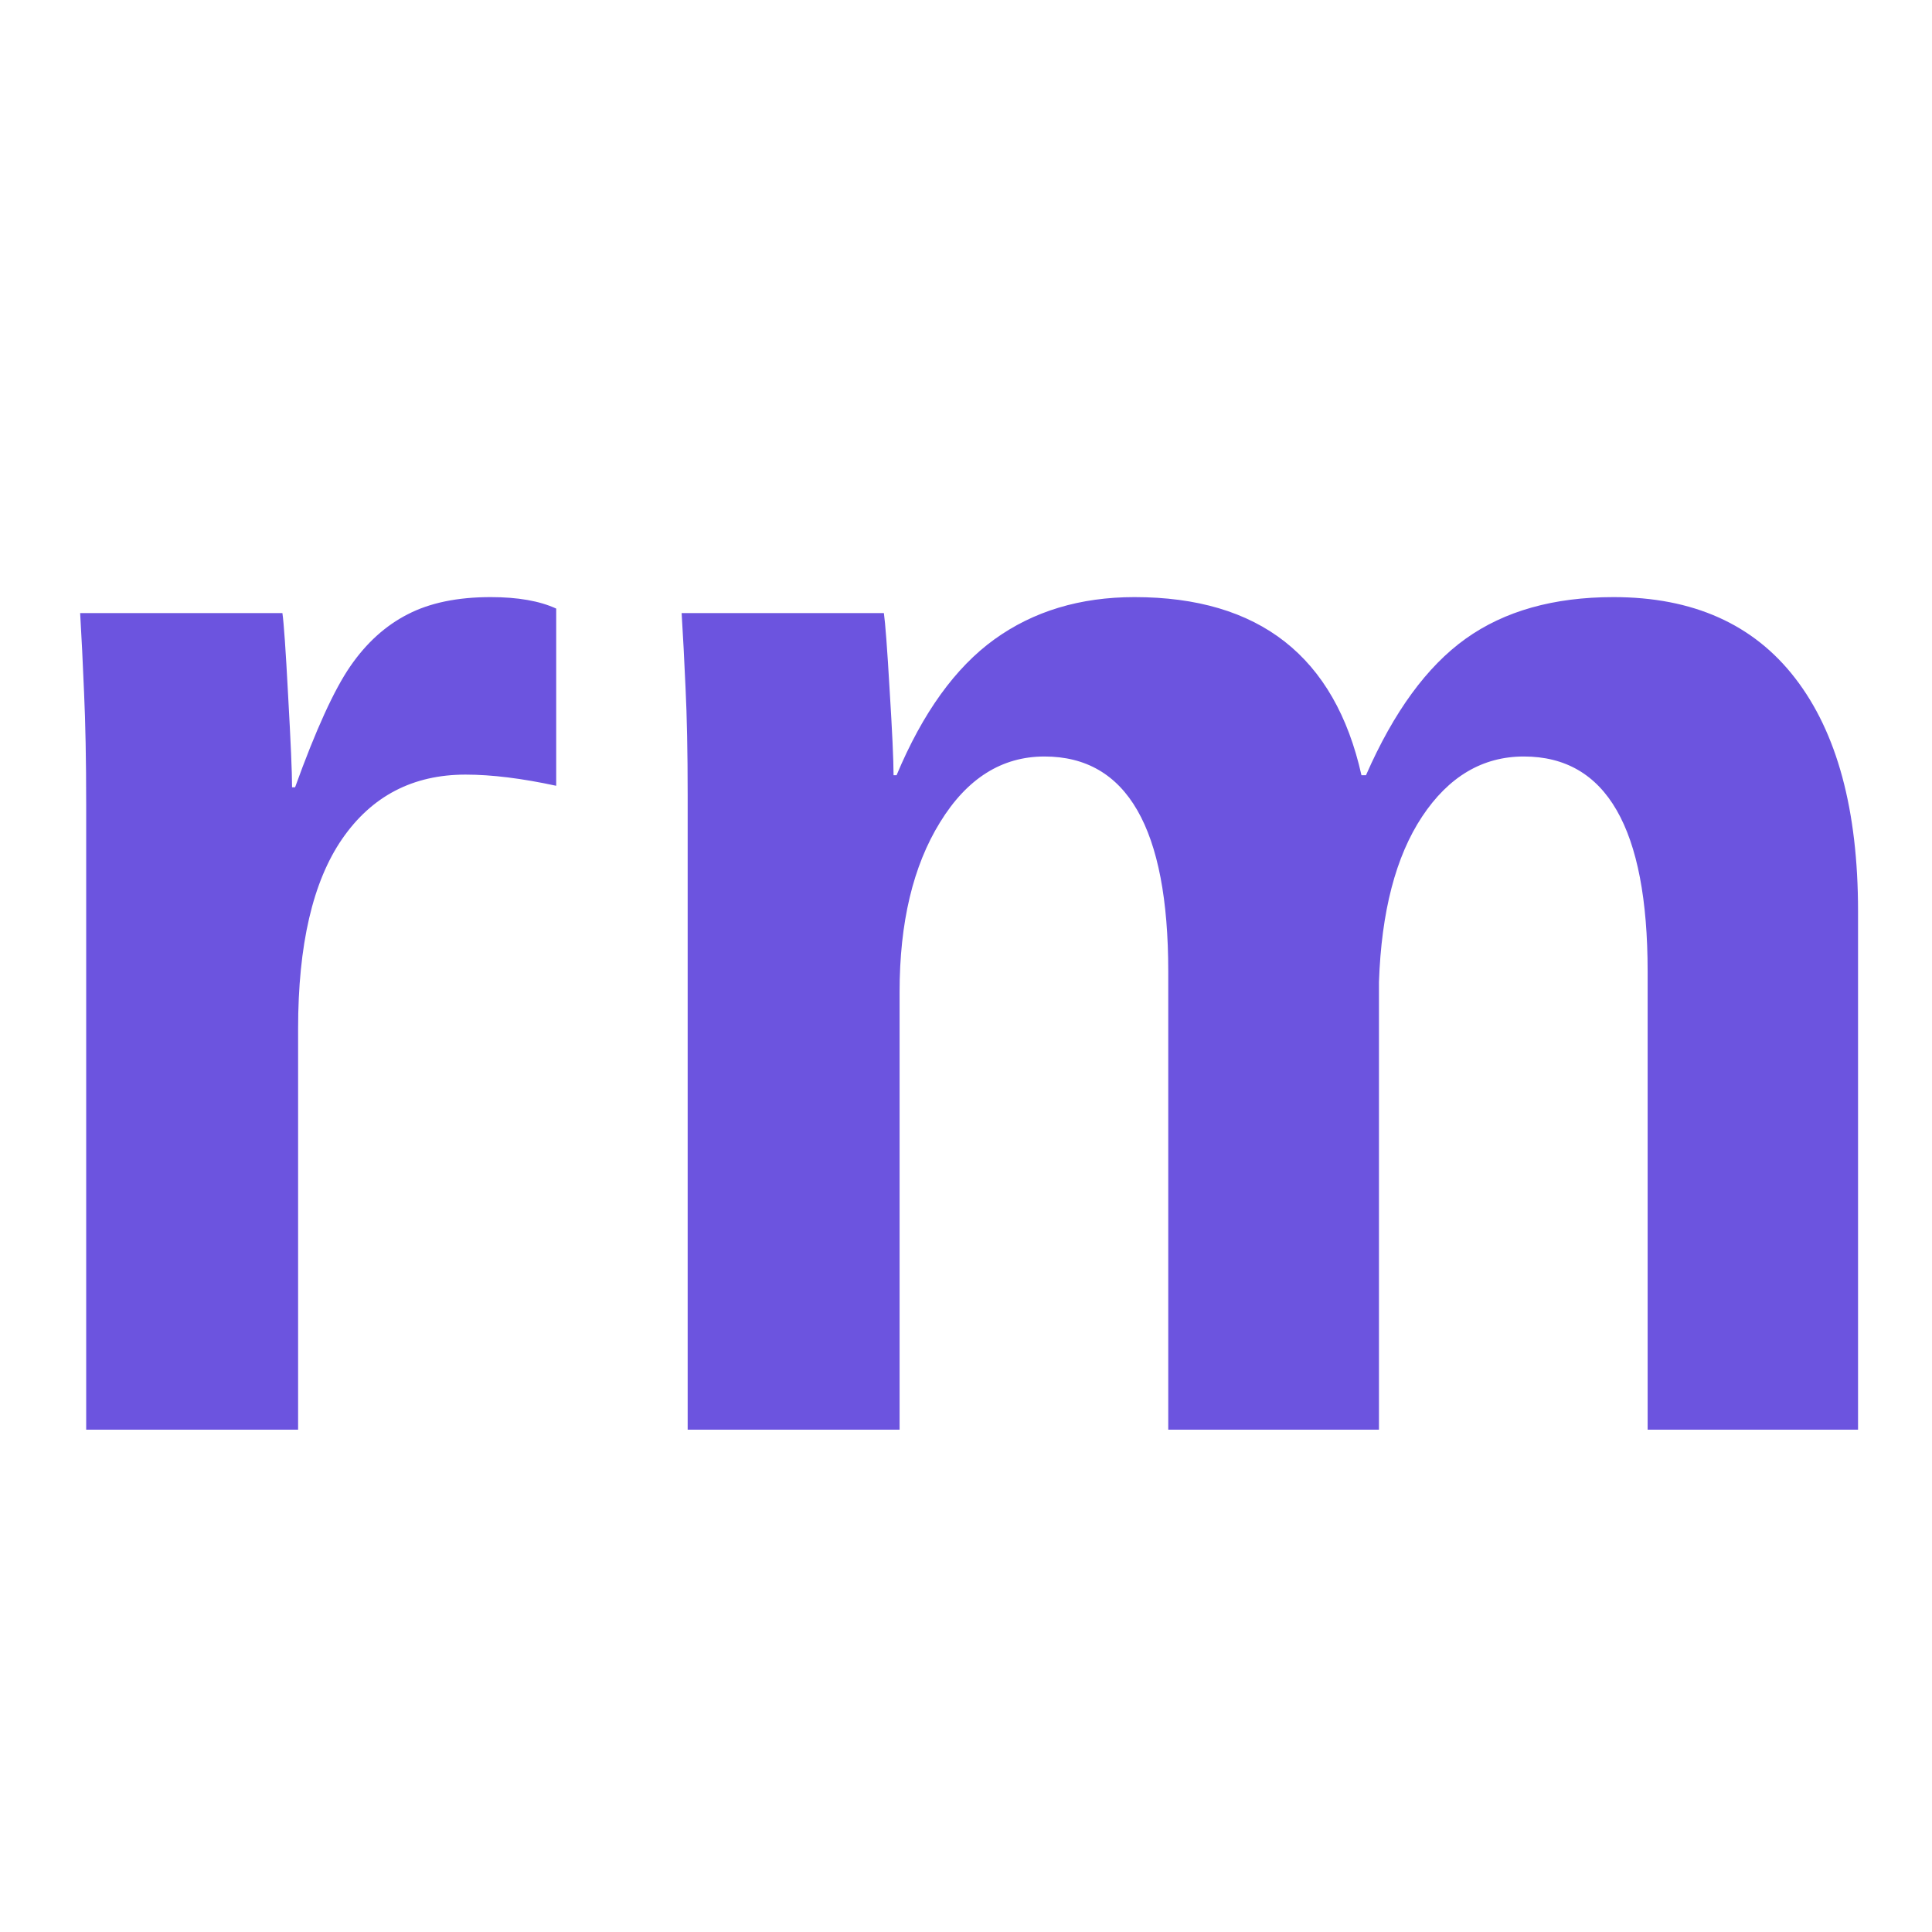
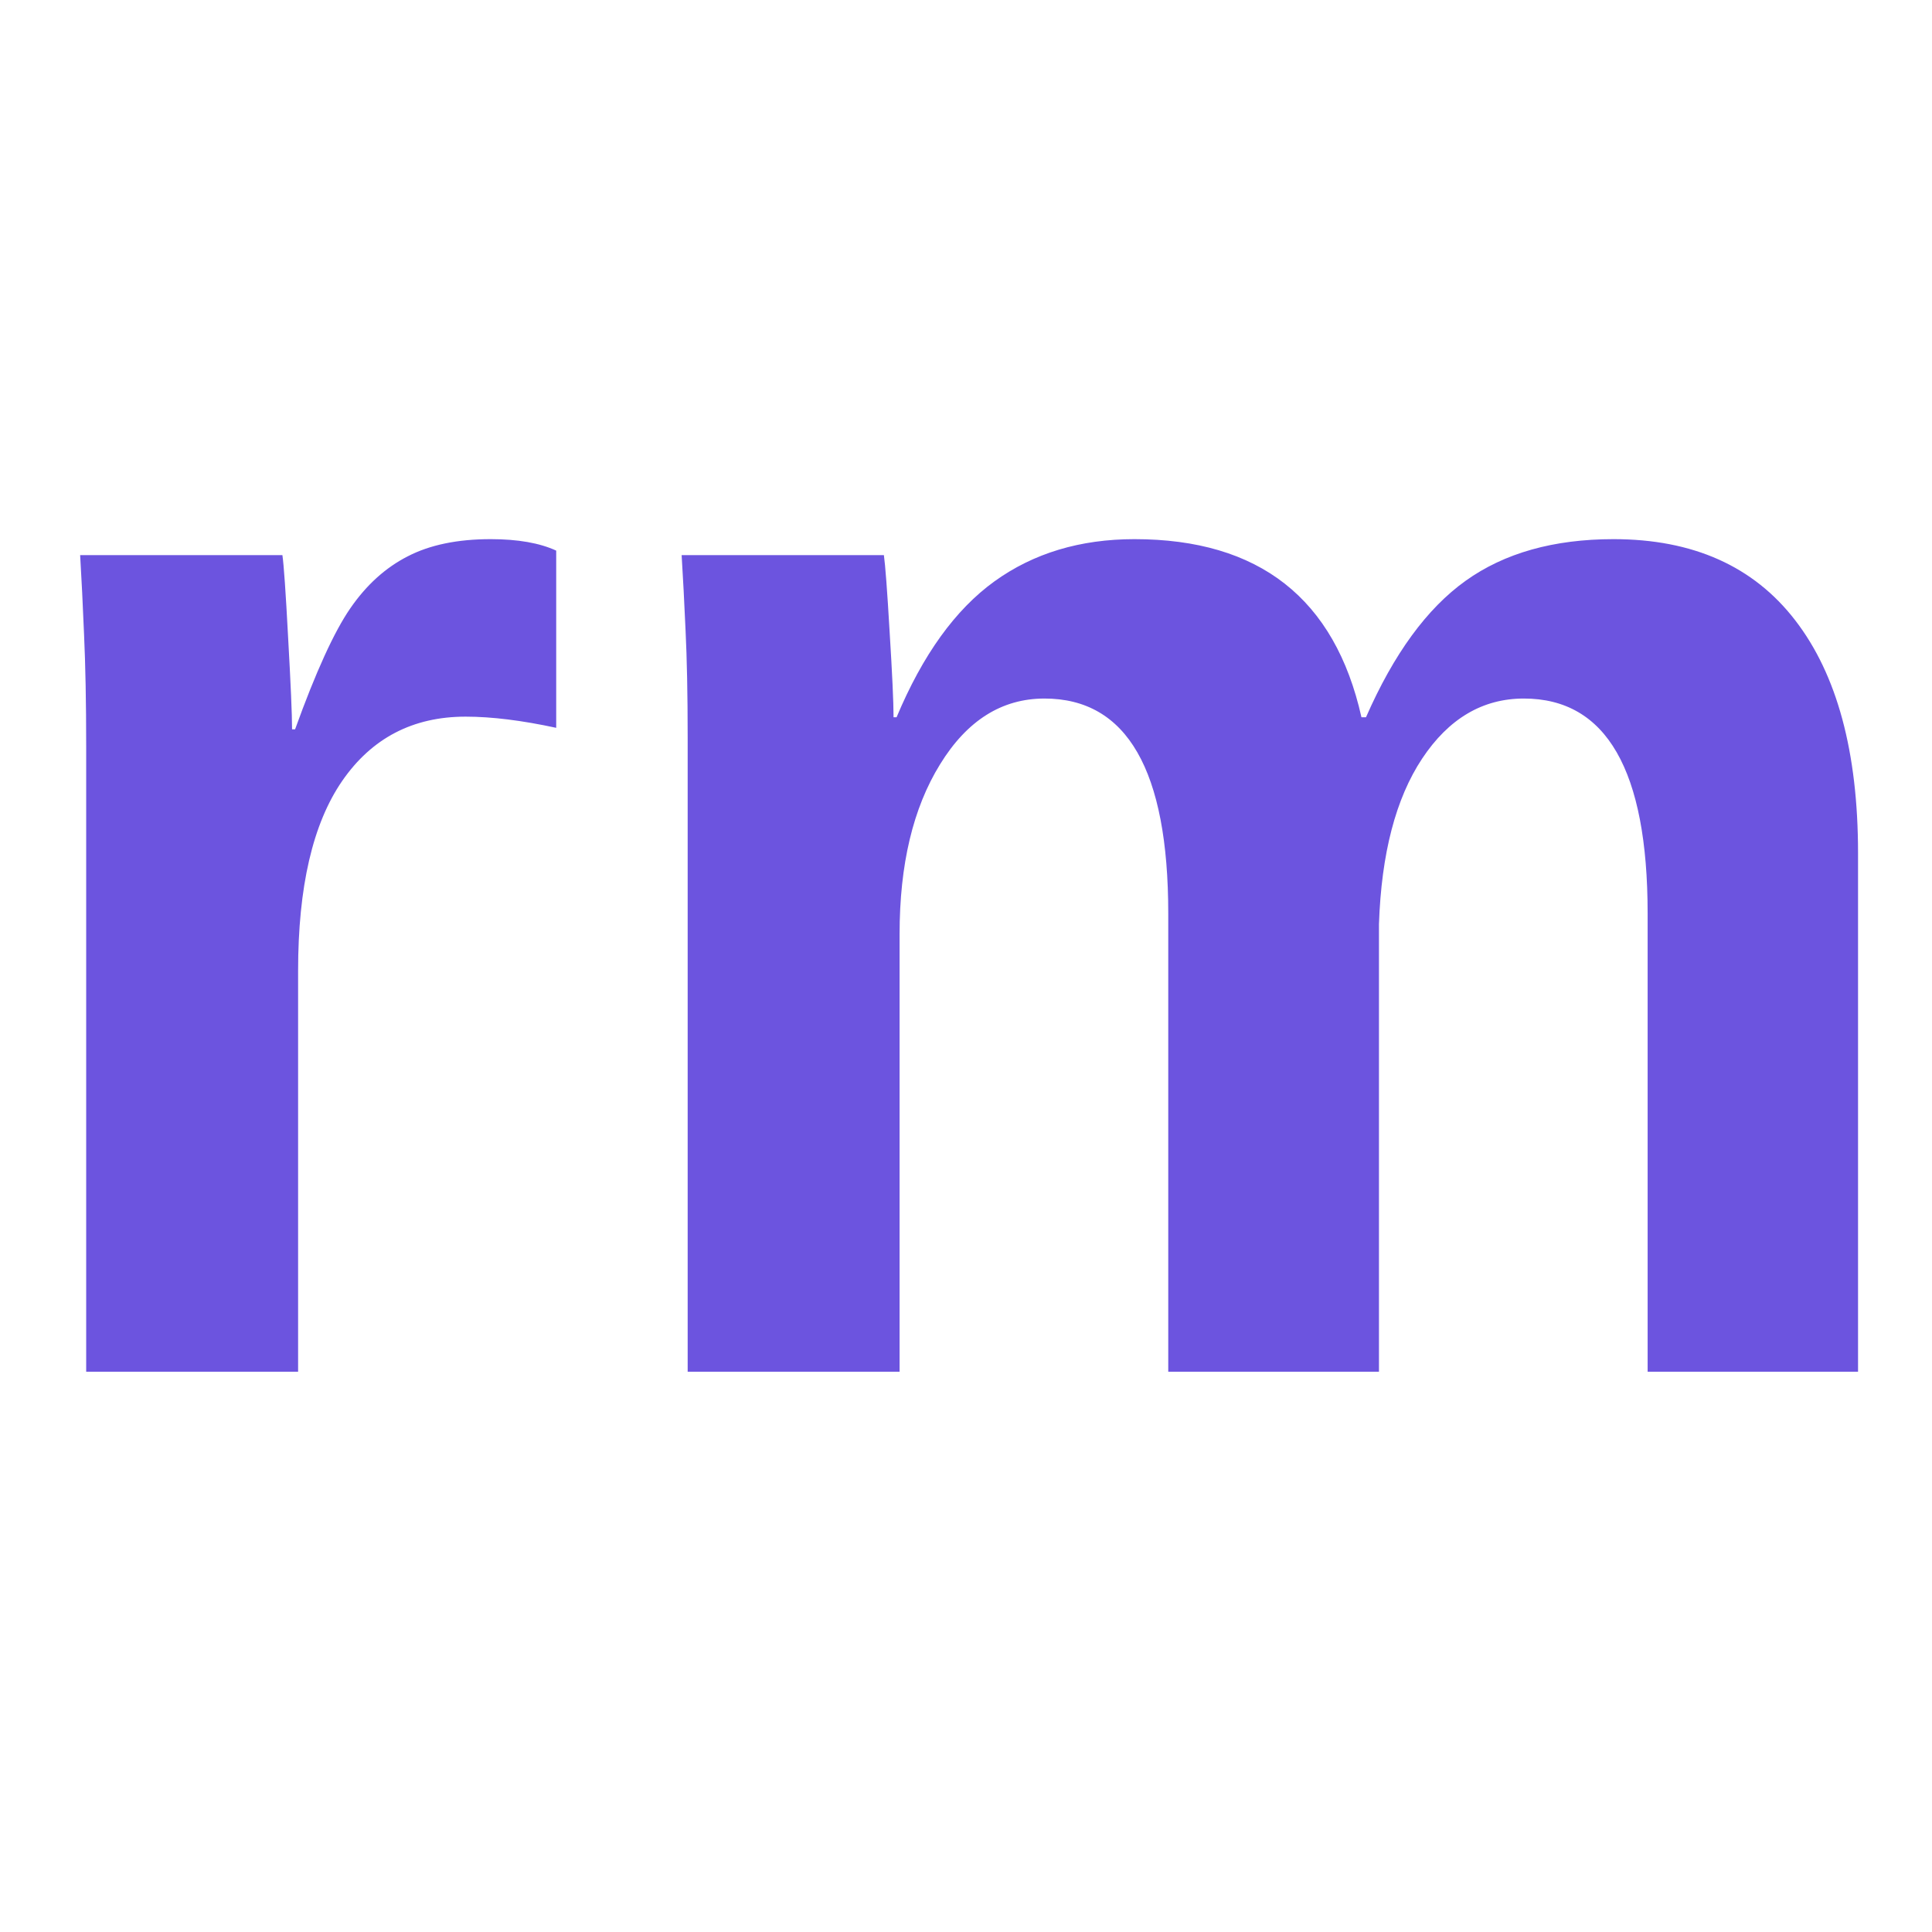
<svg xmlns="http://www.w3.org/2000/svg" viewBox="0 0 100 100" width="100" height="100">
-   <text x="50" y="74" text-anchor="middle" font-family="-apple-system, 'Helvetica Neue', Arial, sans-serif" font-weight="700" font-size="80" fill="#6C54DF">rm</text>
+   <text x="50" y="71" text-anchor="middle" font-family="-apple-system, 'Helvetica Neue', Arial, sans-serif" font-weight="700" font-size="80" fill="#6C54DF">rm</text>
</svg>
